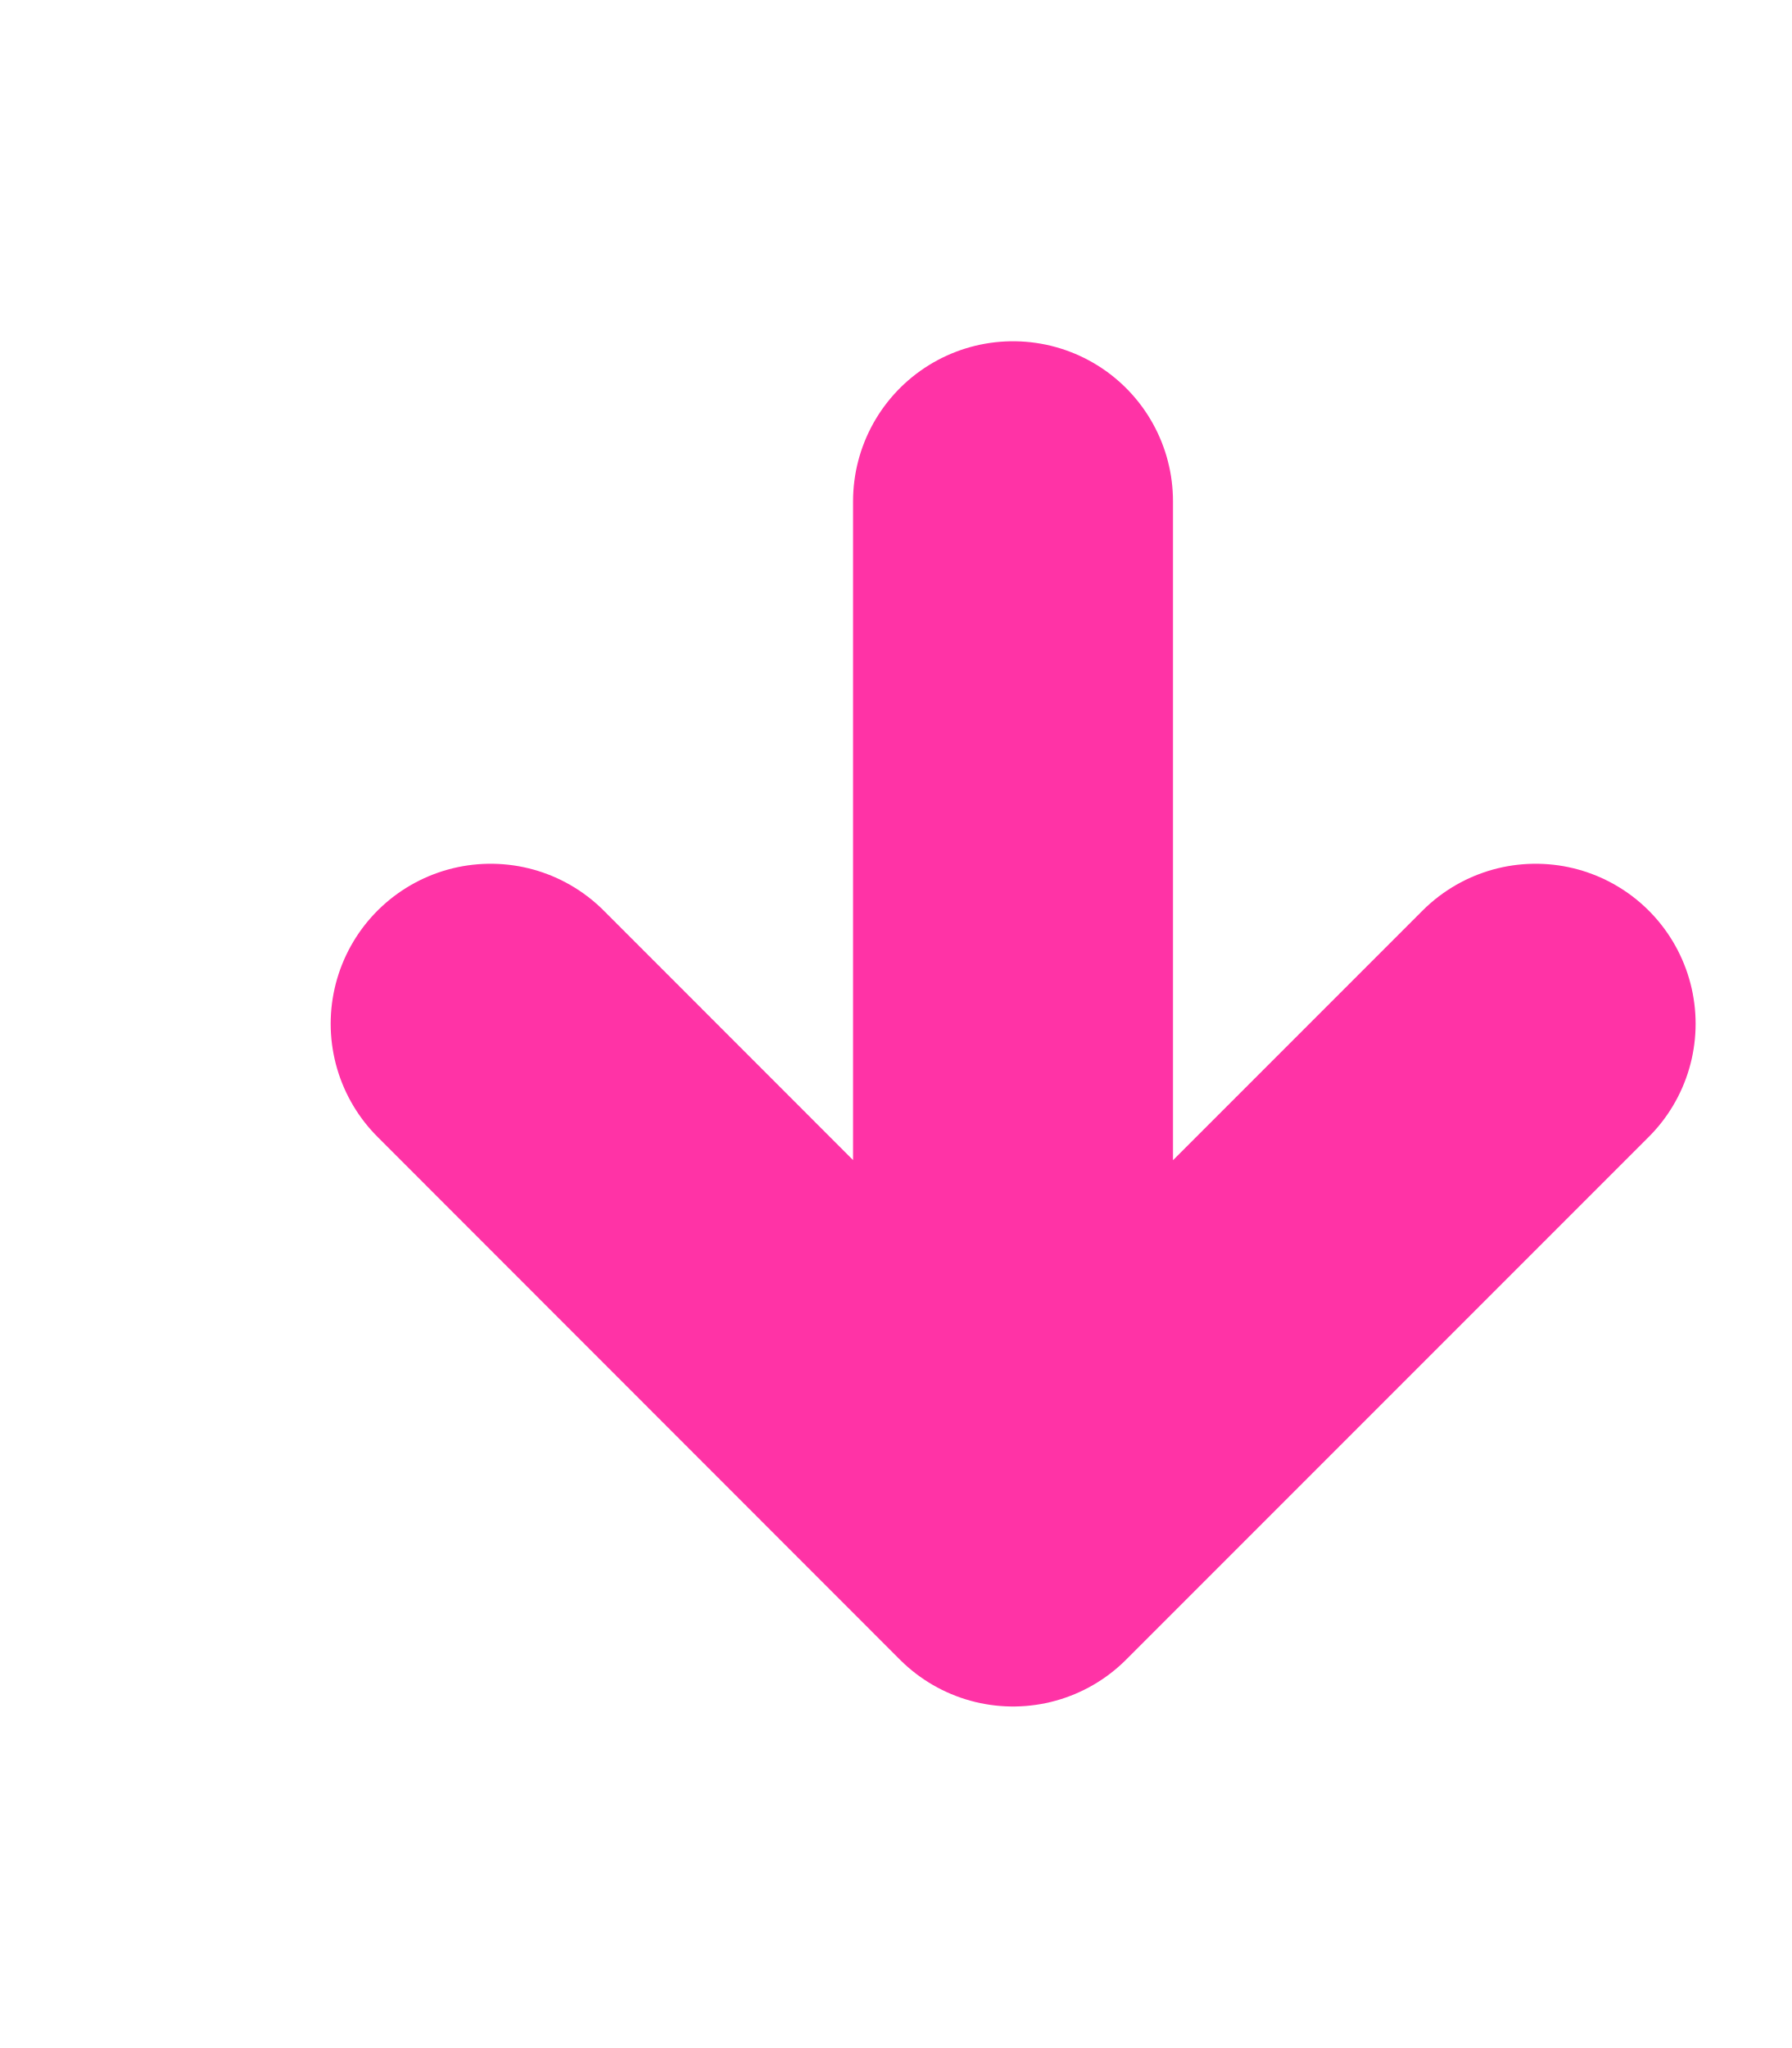
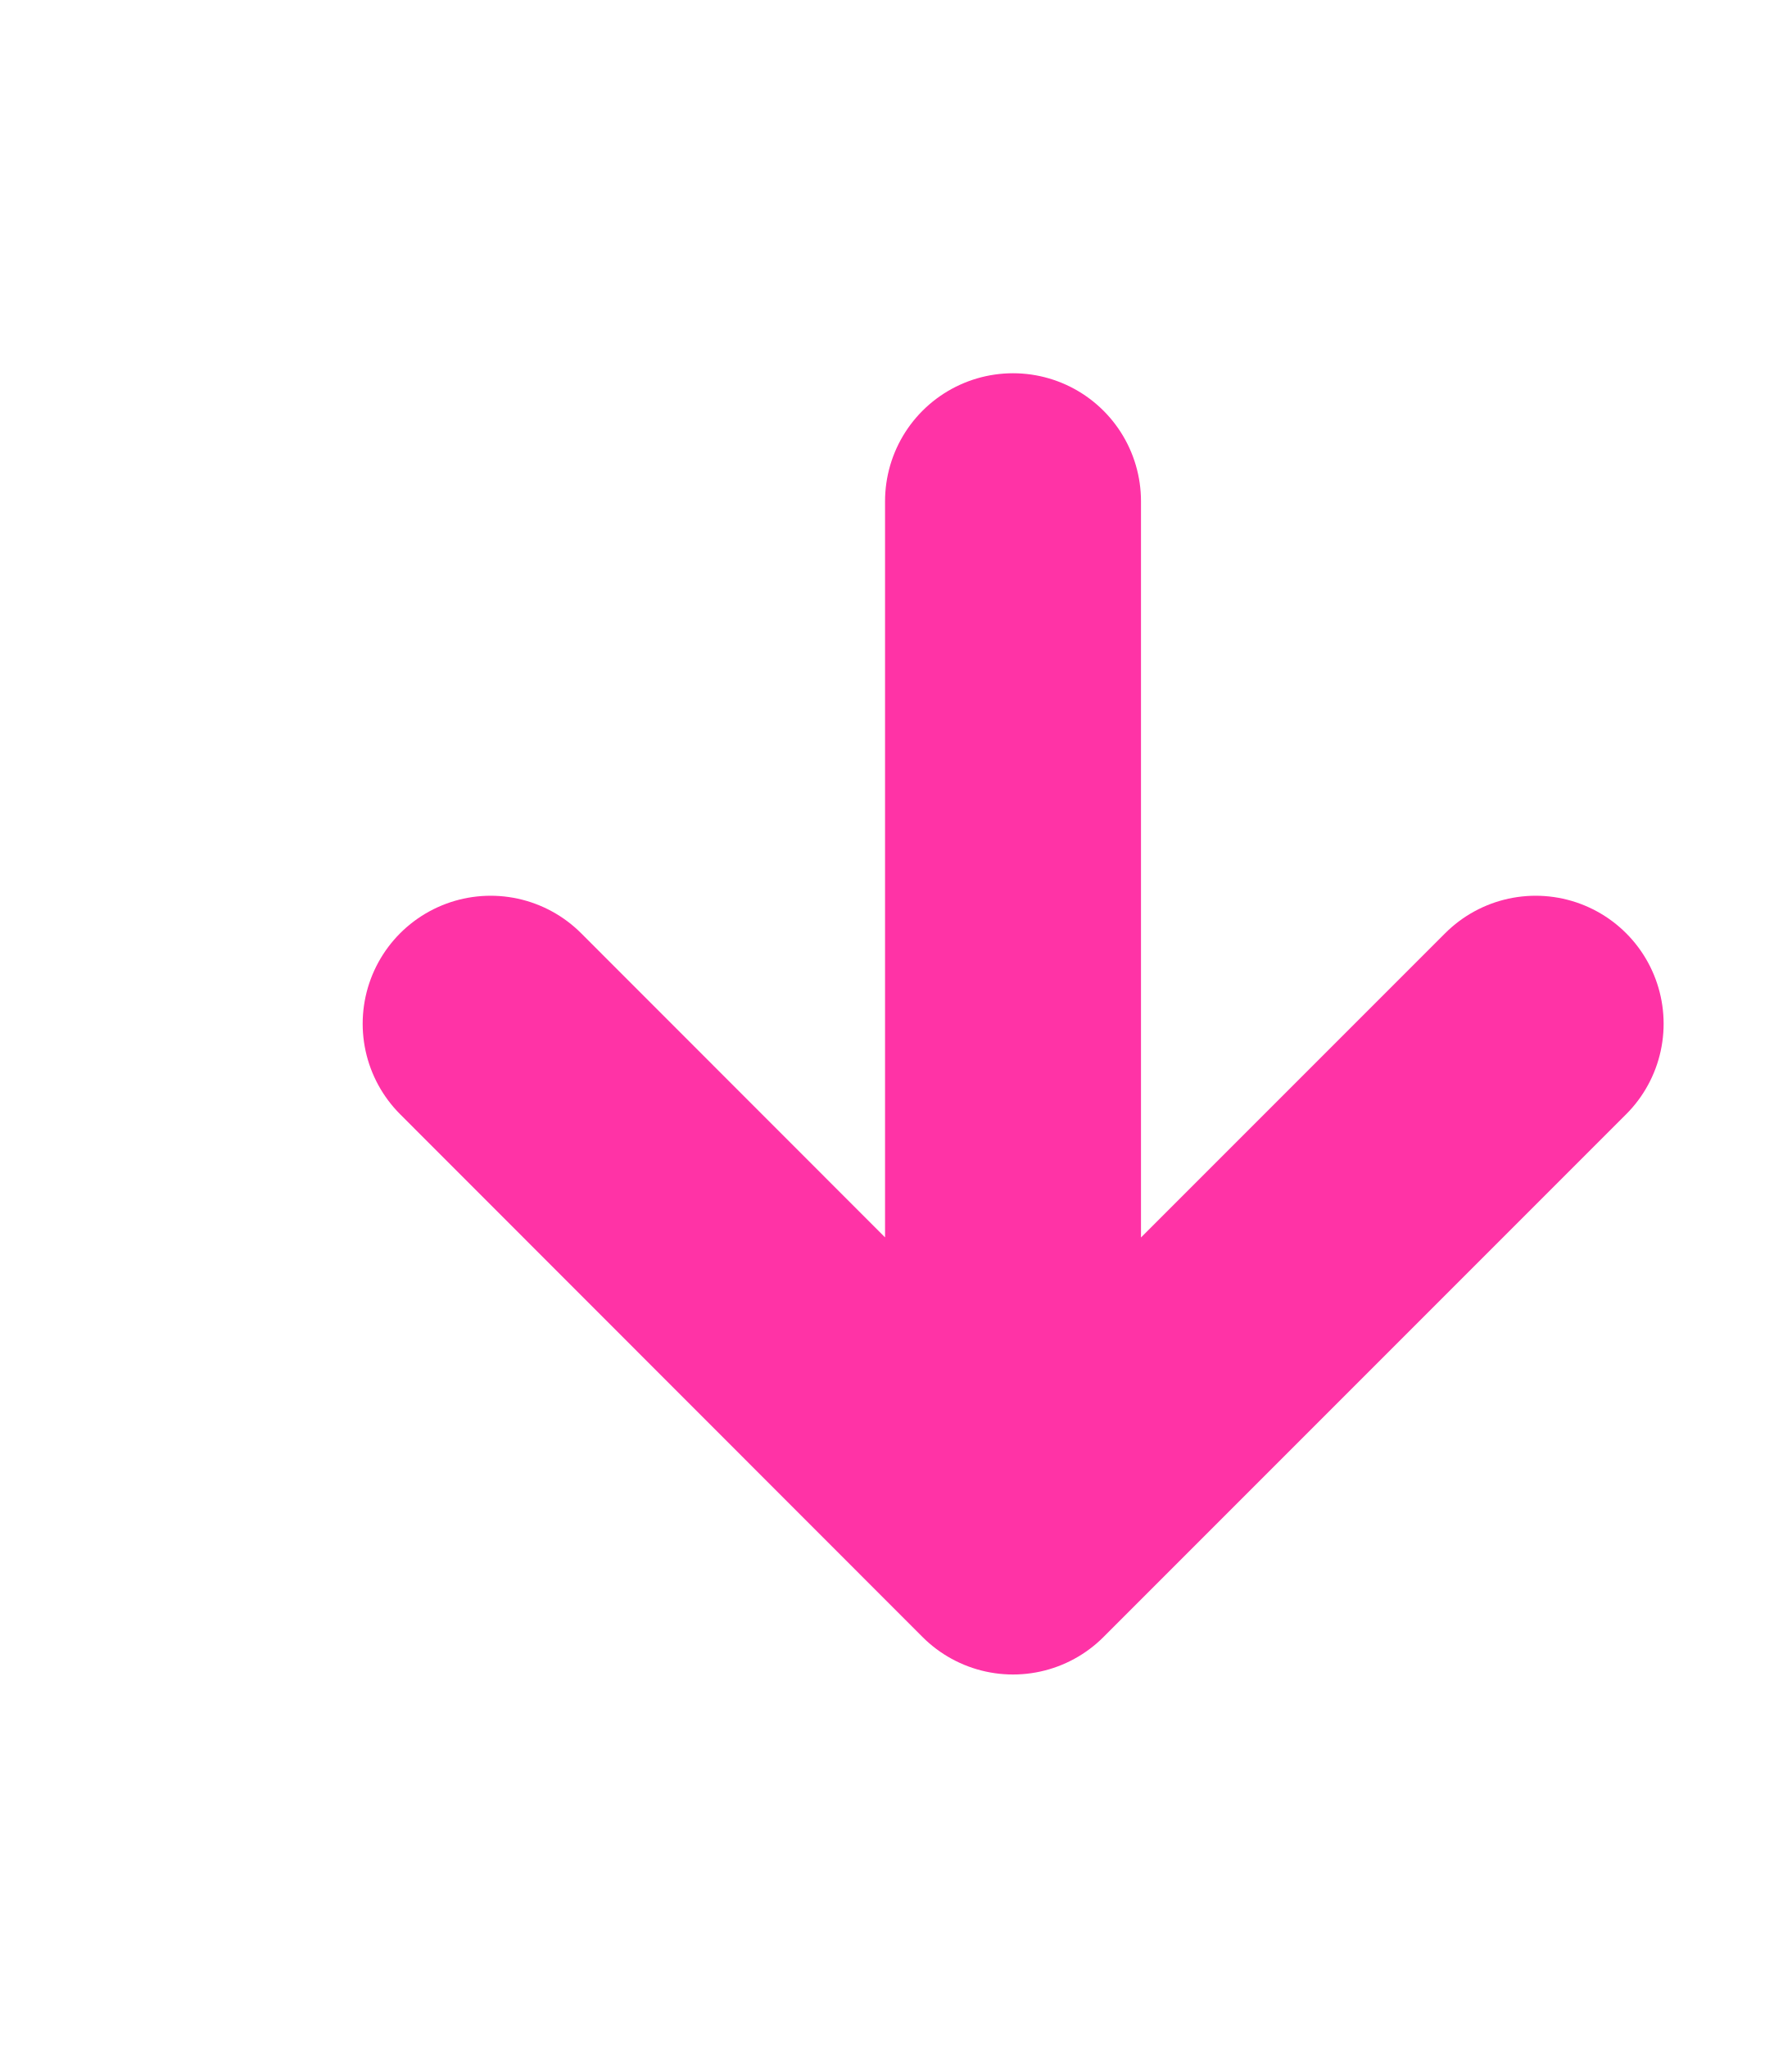
<svg xmlns="http://www.w3.org/2000/svg" width="7" height="8" viewBox="0 0 7 8" fill="none">
-   <path d="M6 3.999L3.958 6.041M3.958 6.041L1.917 3.999M3.958 6.041L3.958 1.958" stroke="#FF33A6" stroke-width="1.25" stroke-linecap="round" stroke-linejoin="round" />
+   <path d="M6 3.999L3.958 6.041M3.958 6.041L1.917 3.999M3.958 6.041L3.958 1.958" stroke="#FF33A6" strokeWidth="1.25" stroke-linecap="round" stroke-linejoin="round" />
</svg>
